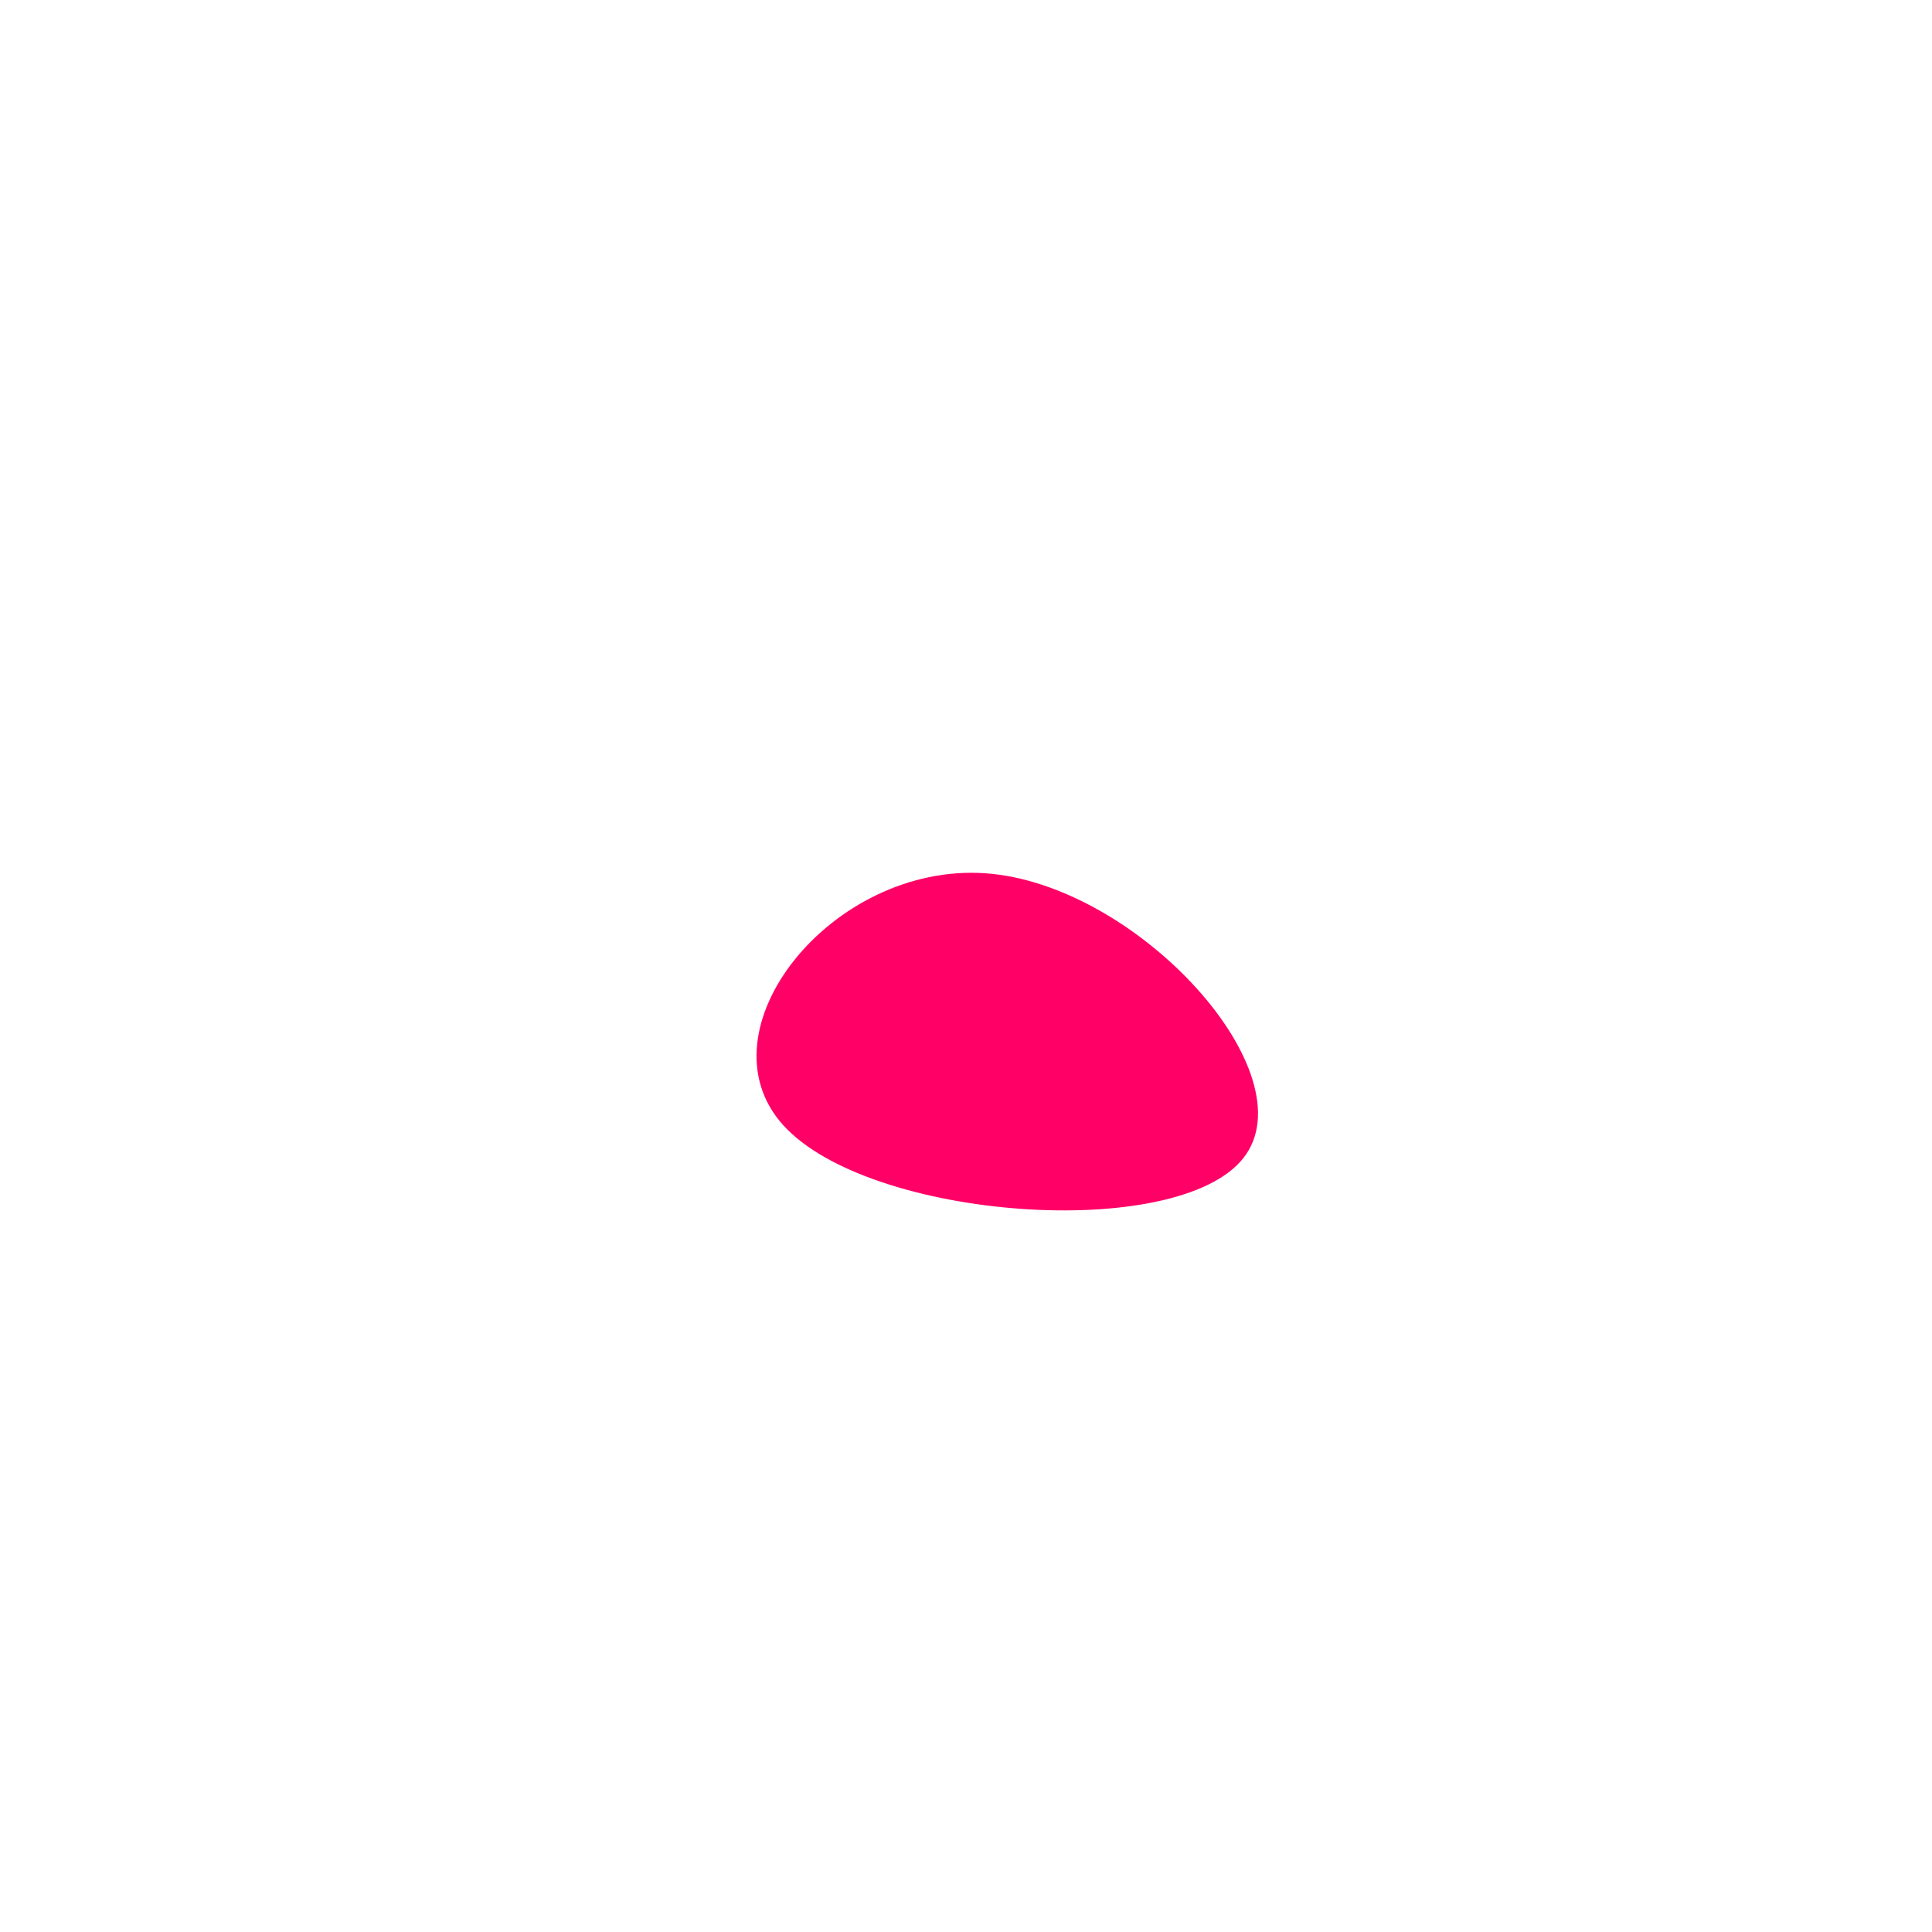
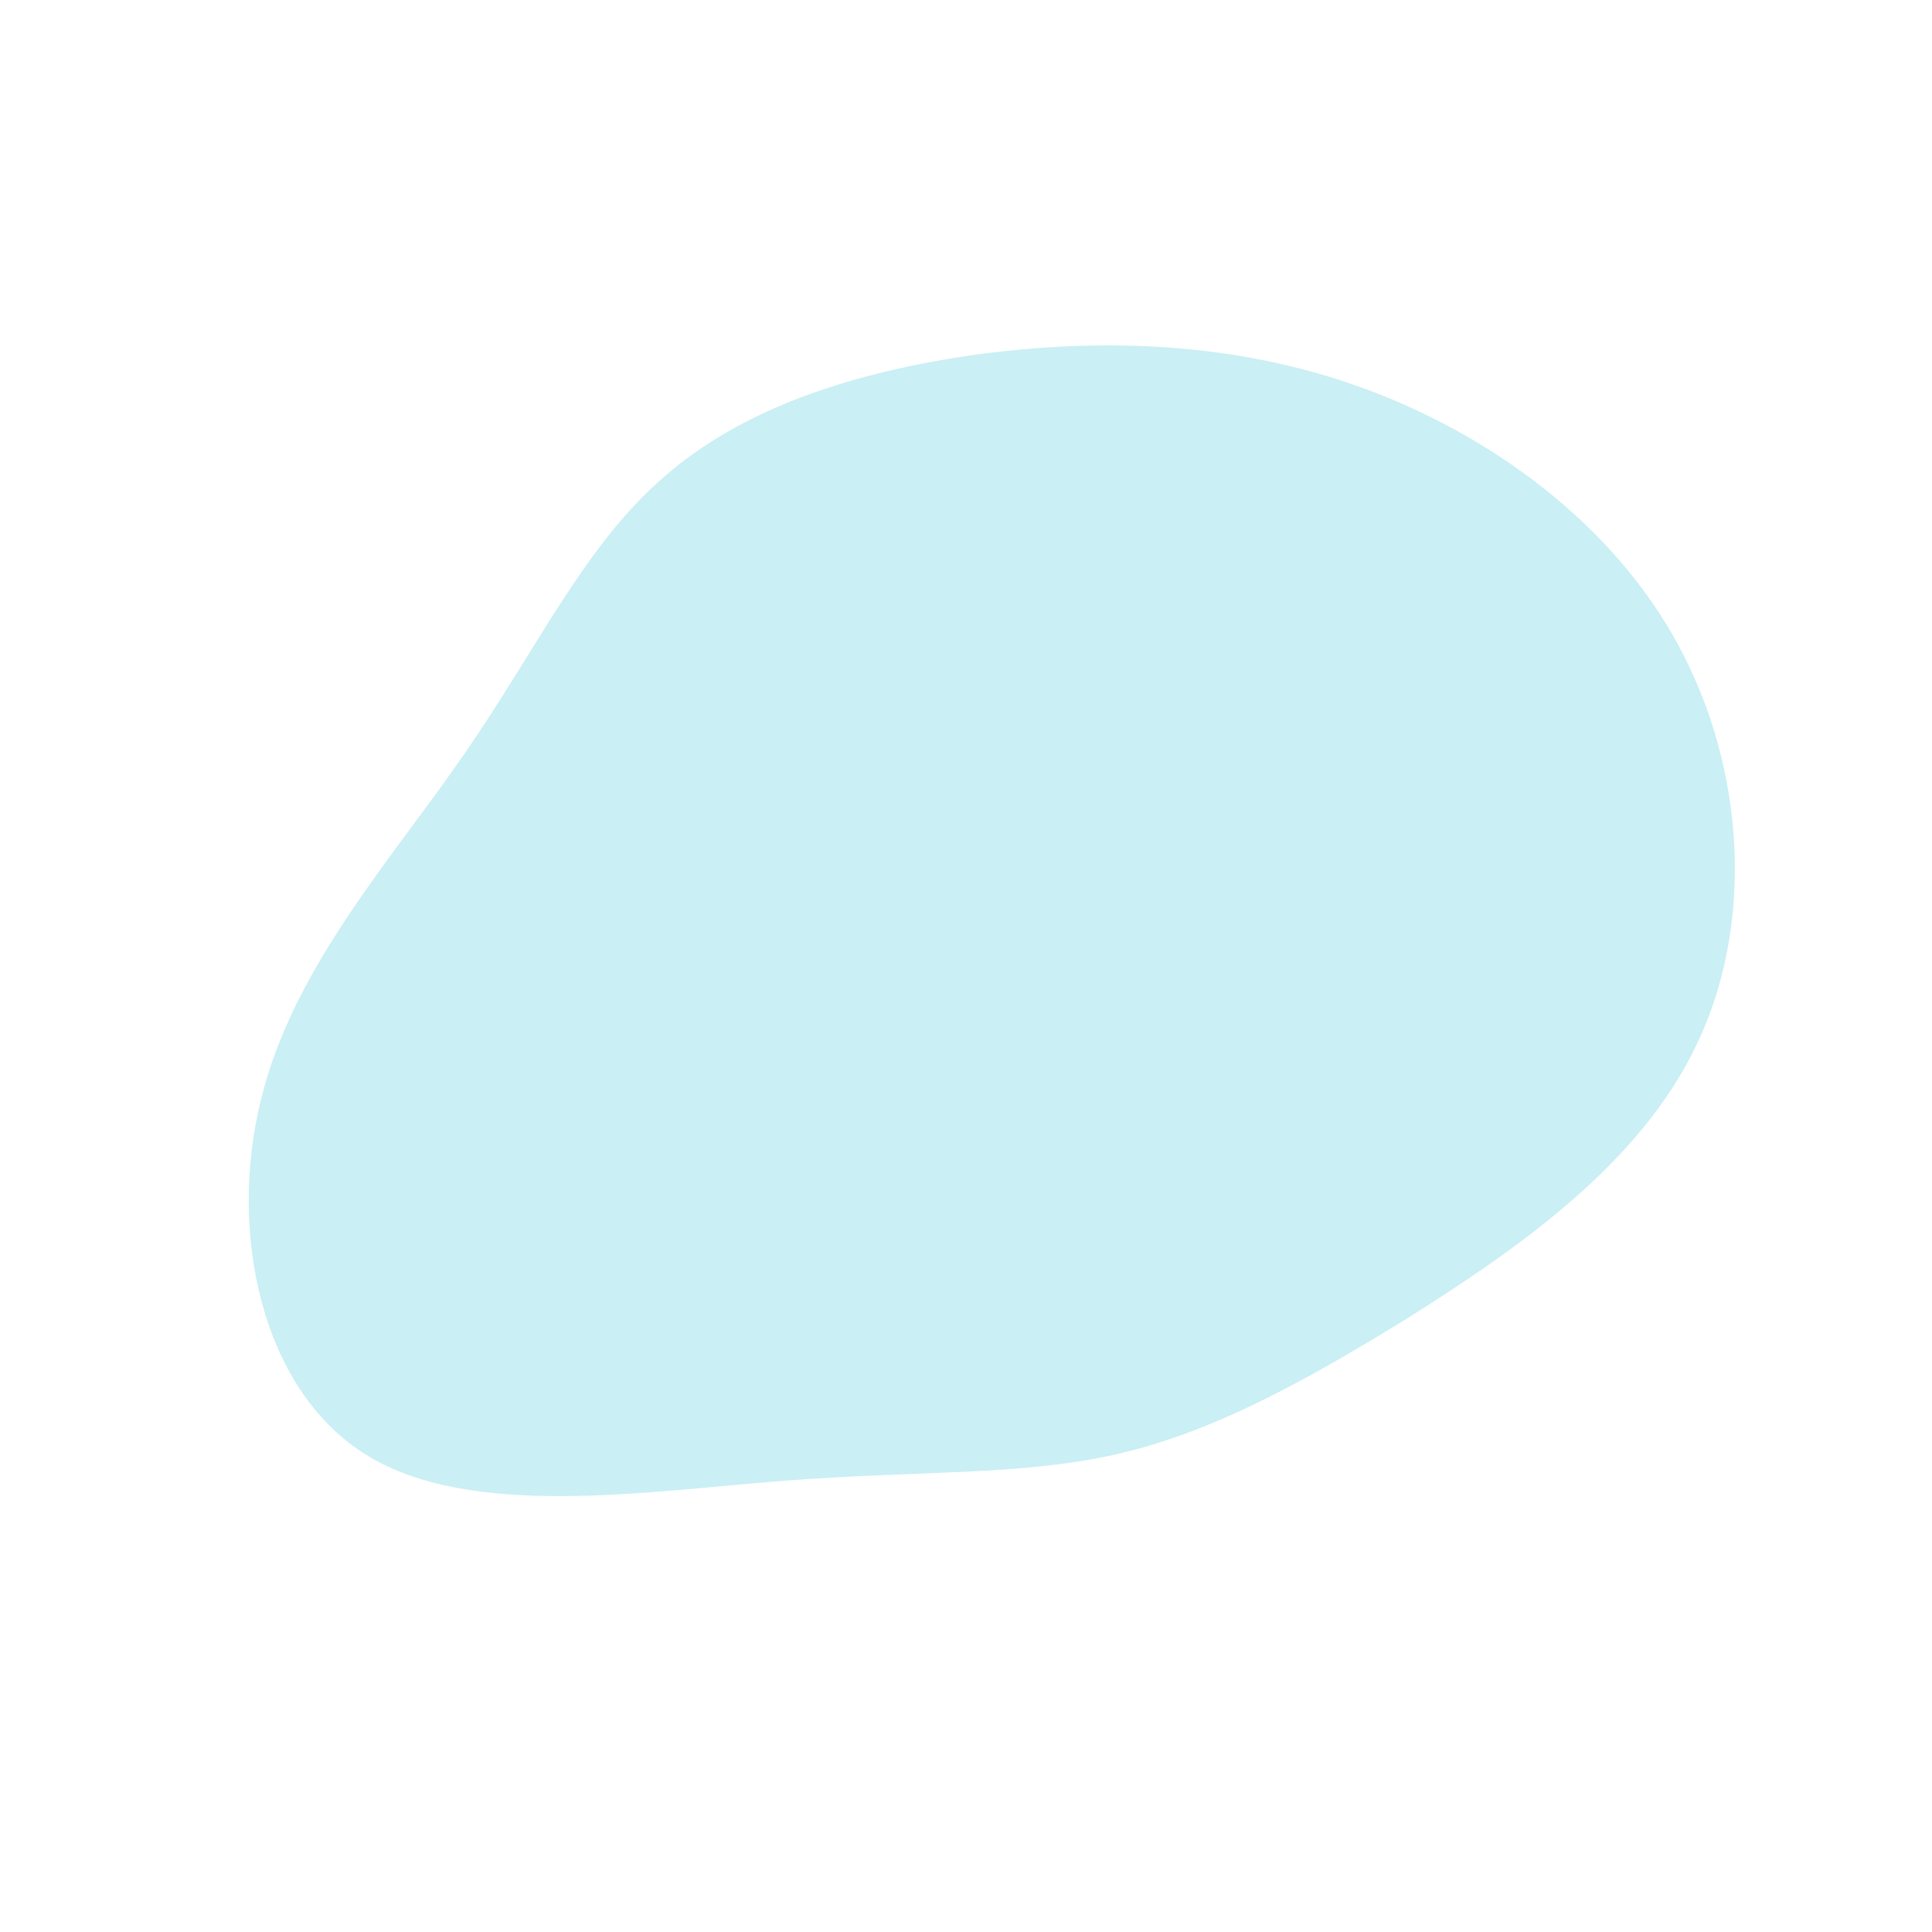
<svg xmlns="http://www.w3.org/2000/svg" viewBox="0 0 200 200">
-   <path fill="#FF0066" d="M28.7,19.9C21.8,28.6,-10,26.3,-18.9,16.5C-27.8,6.7,-13.9,-10.7,2,-9.6C17.8,-8.5,35.6,11.2,28.7,19.9Z" transform="translate(100 100)" />
+   <path fill="rgba(150, 225, 235, 0.5)" d="M40.9,-59.9C54.2,-55.1,67,-45.8,73.8,-33.1C80.7,-20.3,81.6,-4.2,75.6,8.2C69.7,20.6,56.9,29.4,45.8,36.4C34.6,43.3,25.2,48.4,15.3,50.6C5.4,52.8,-4.9,52.2,-19,53.3C-33.2,54.4,-51.3,57.3,-62.1,50.6C-72.9,43.9,-76.4,27.7,-73,13.9C-69.7,0.2,-59.4,-11.1,-51.9,-22C-44.3,-33,-39.5,-43.5,-31.3,-50.6C-23.1,-57.8,-11.6,-61.5,1.1,-63.3C13.8,-65,27.6,-64.7,40.9,-59.9Z" transform="translate(100 100)" />
</svg>
